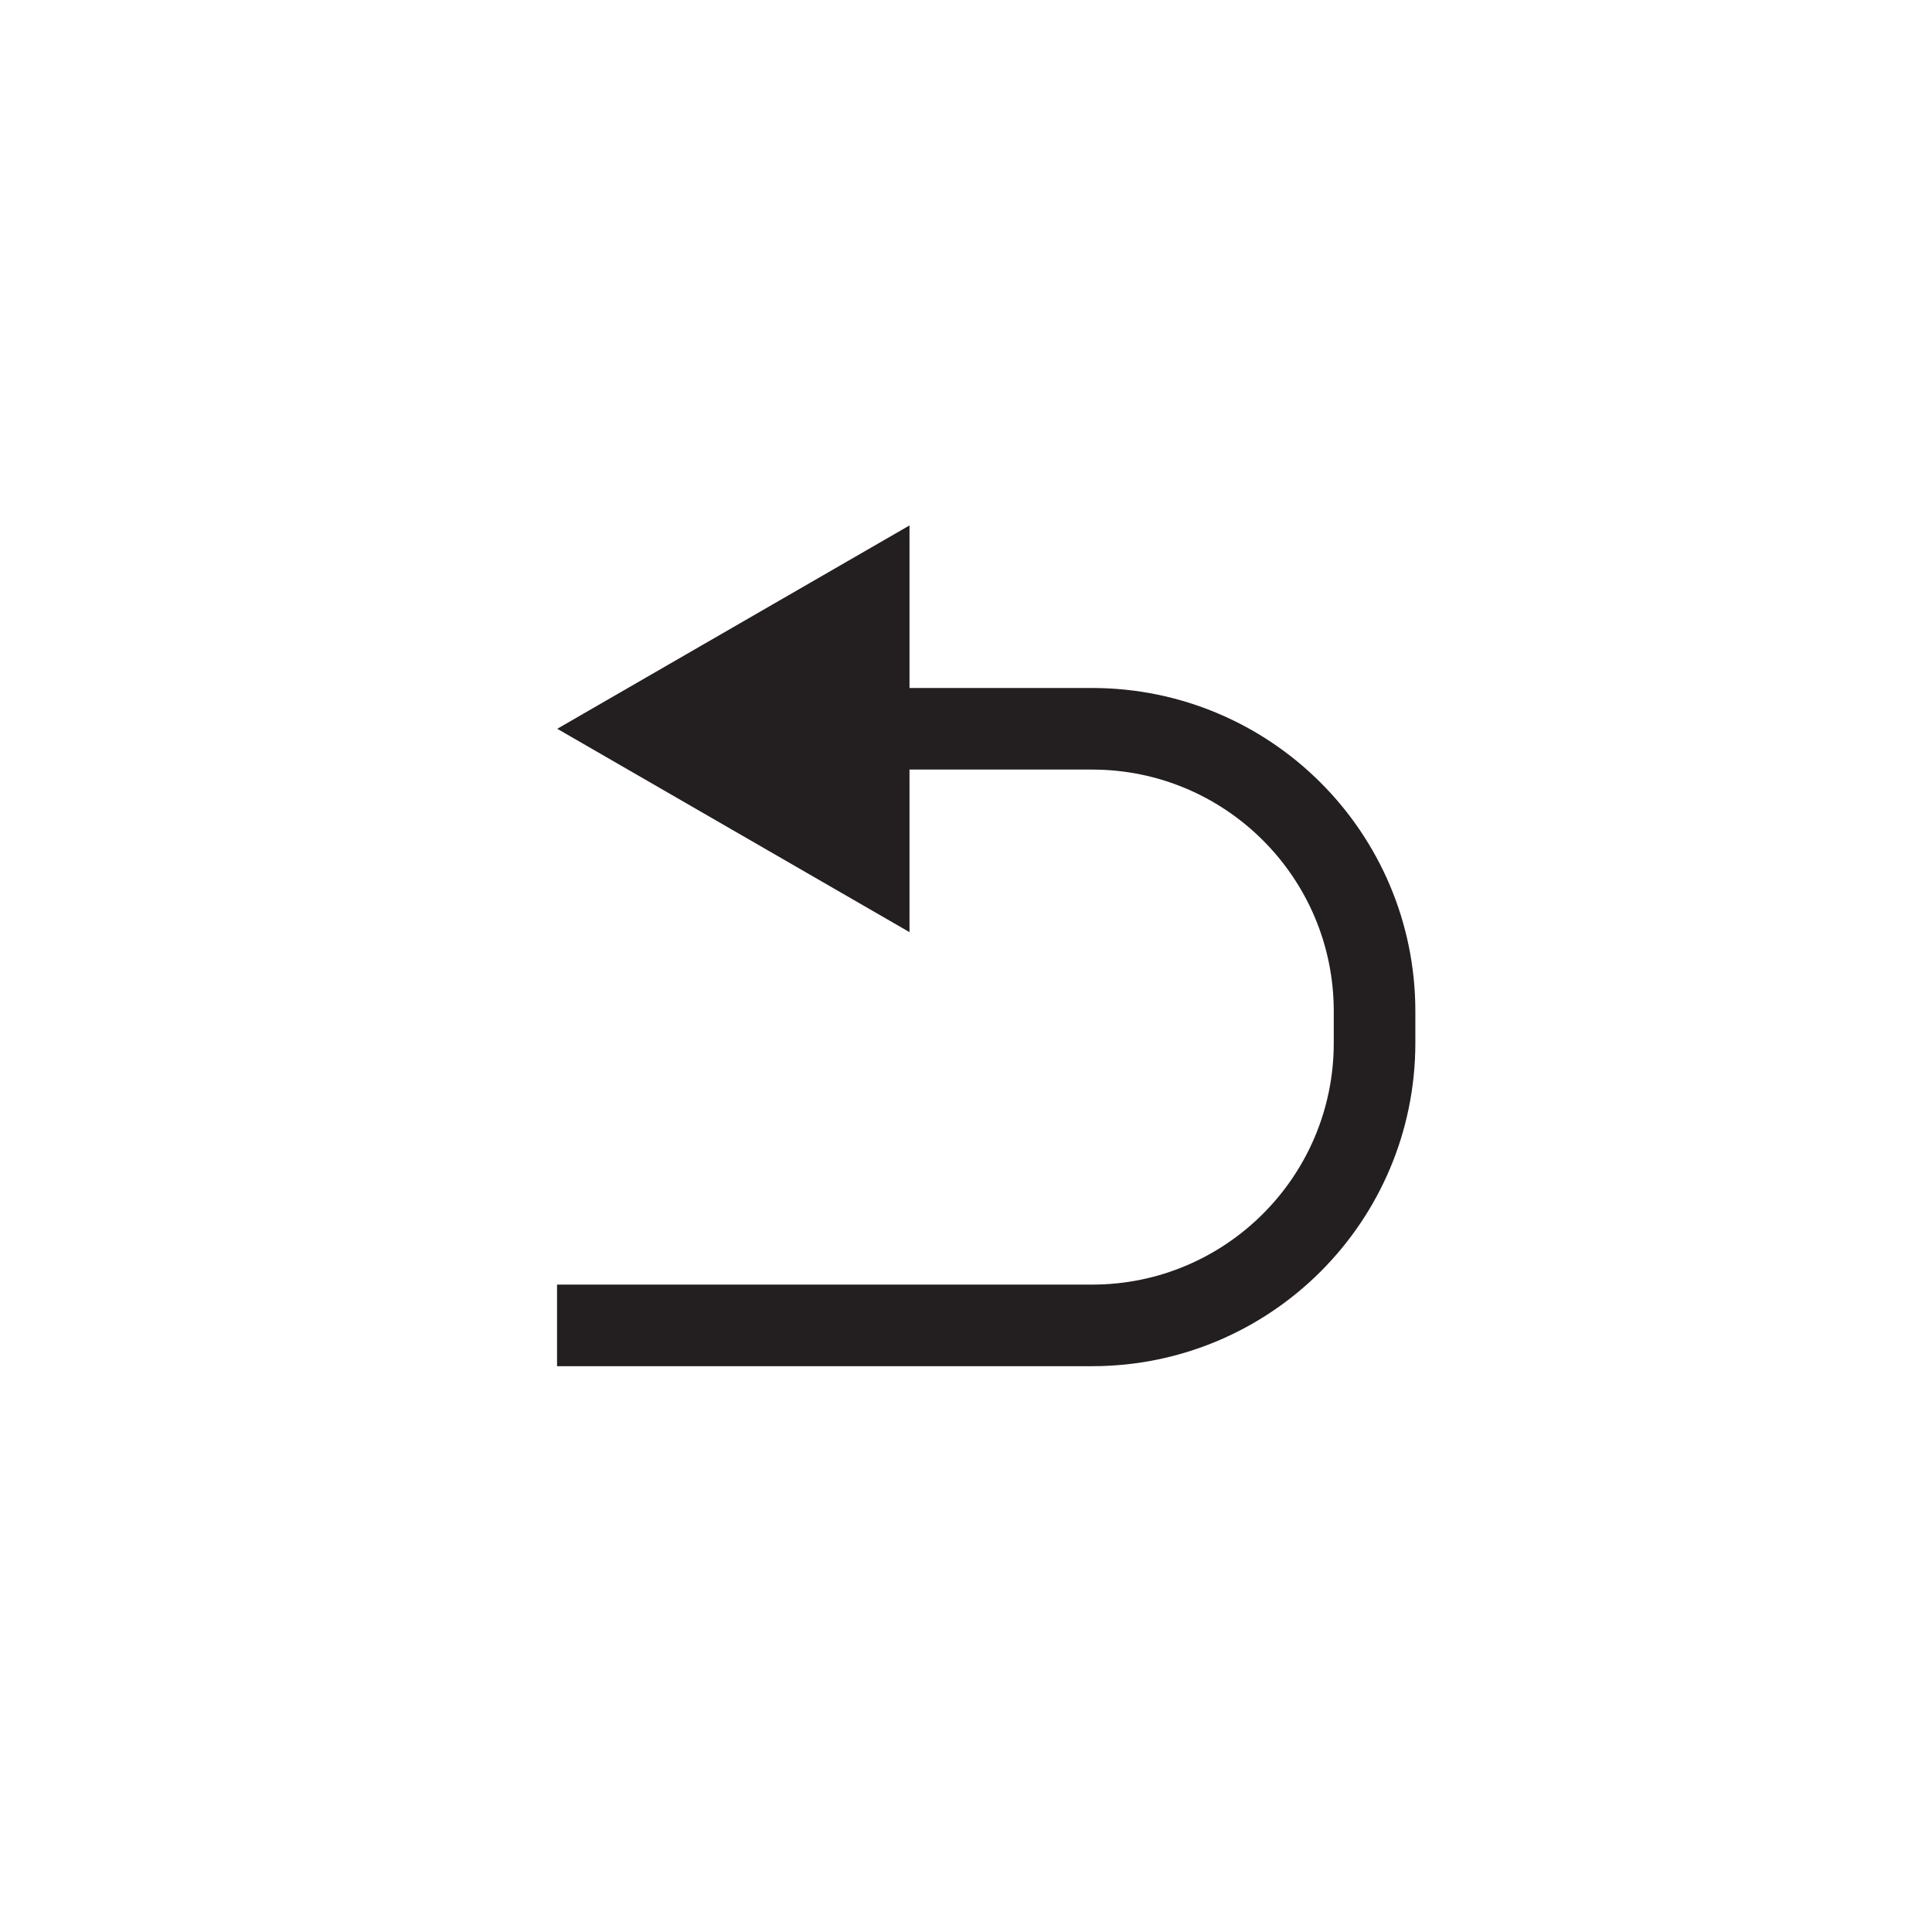
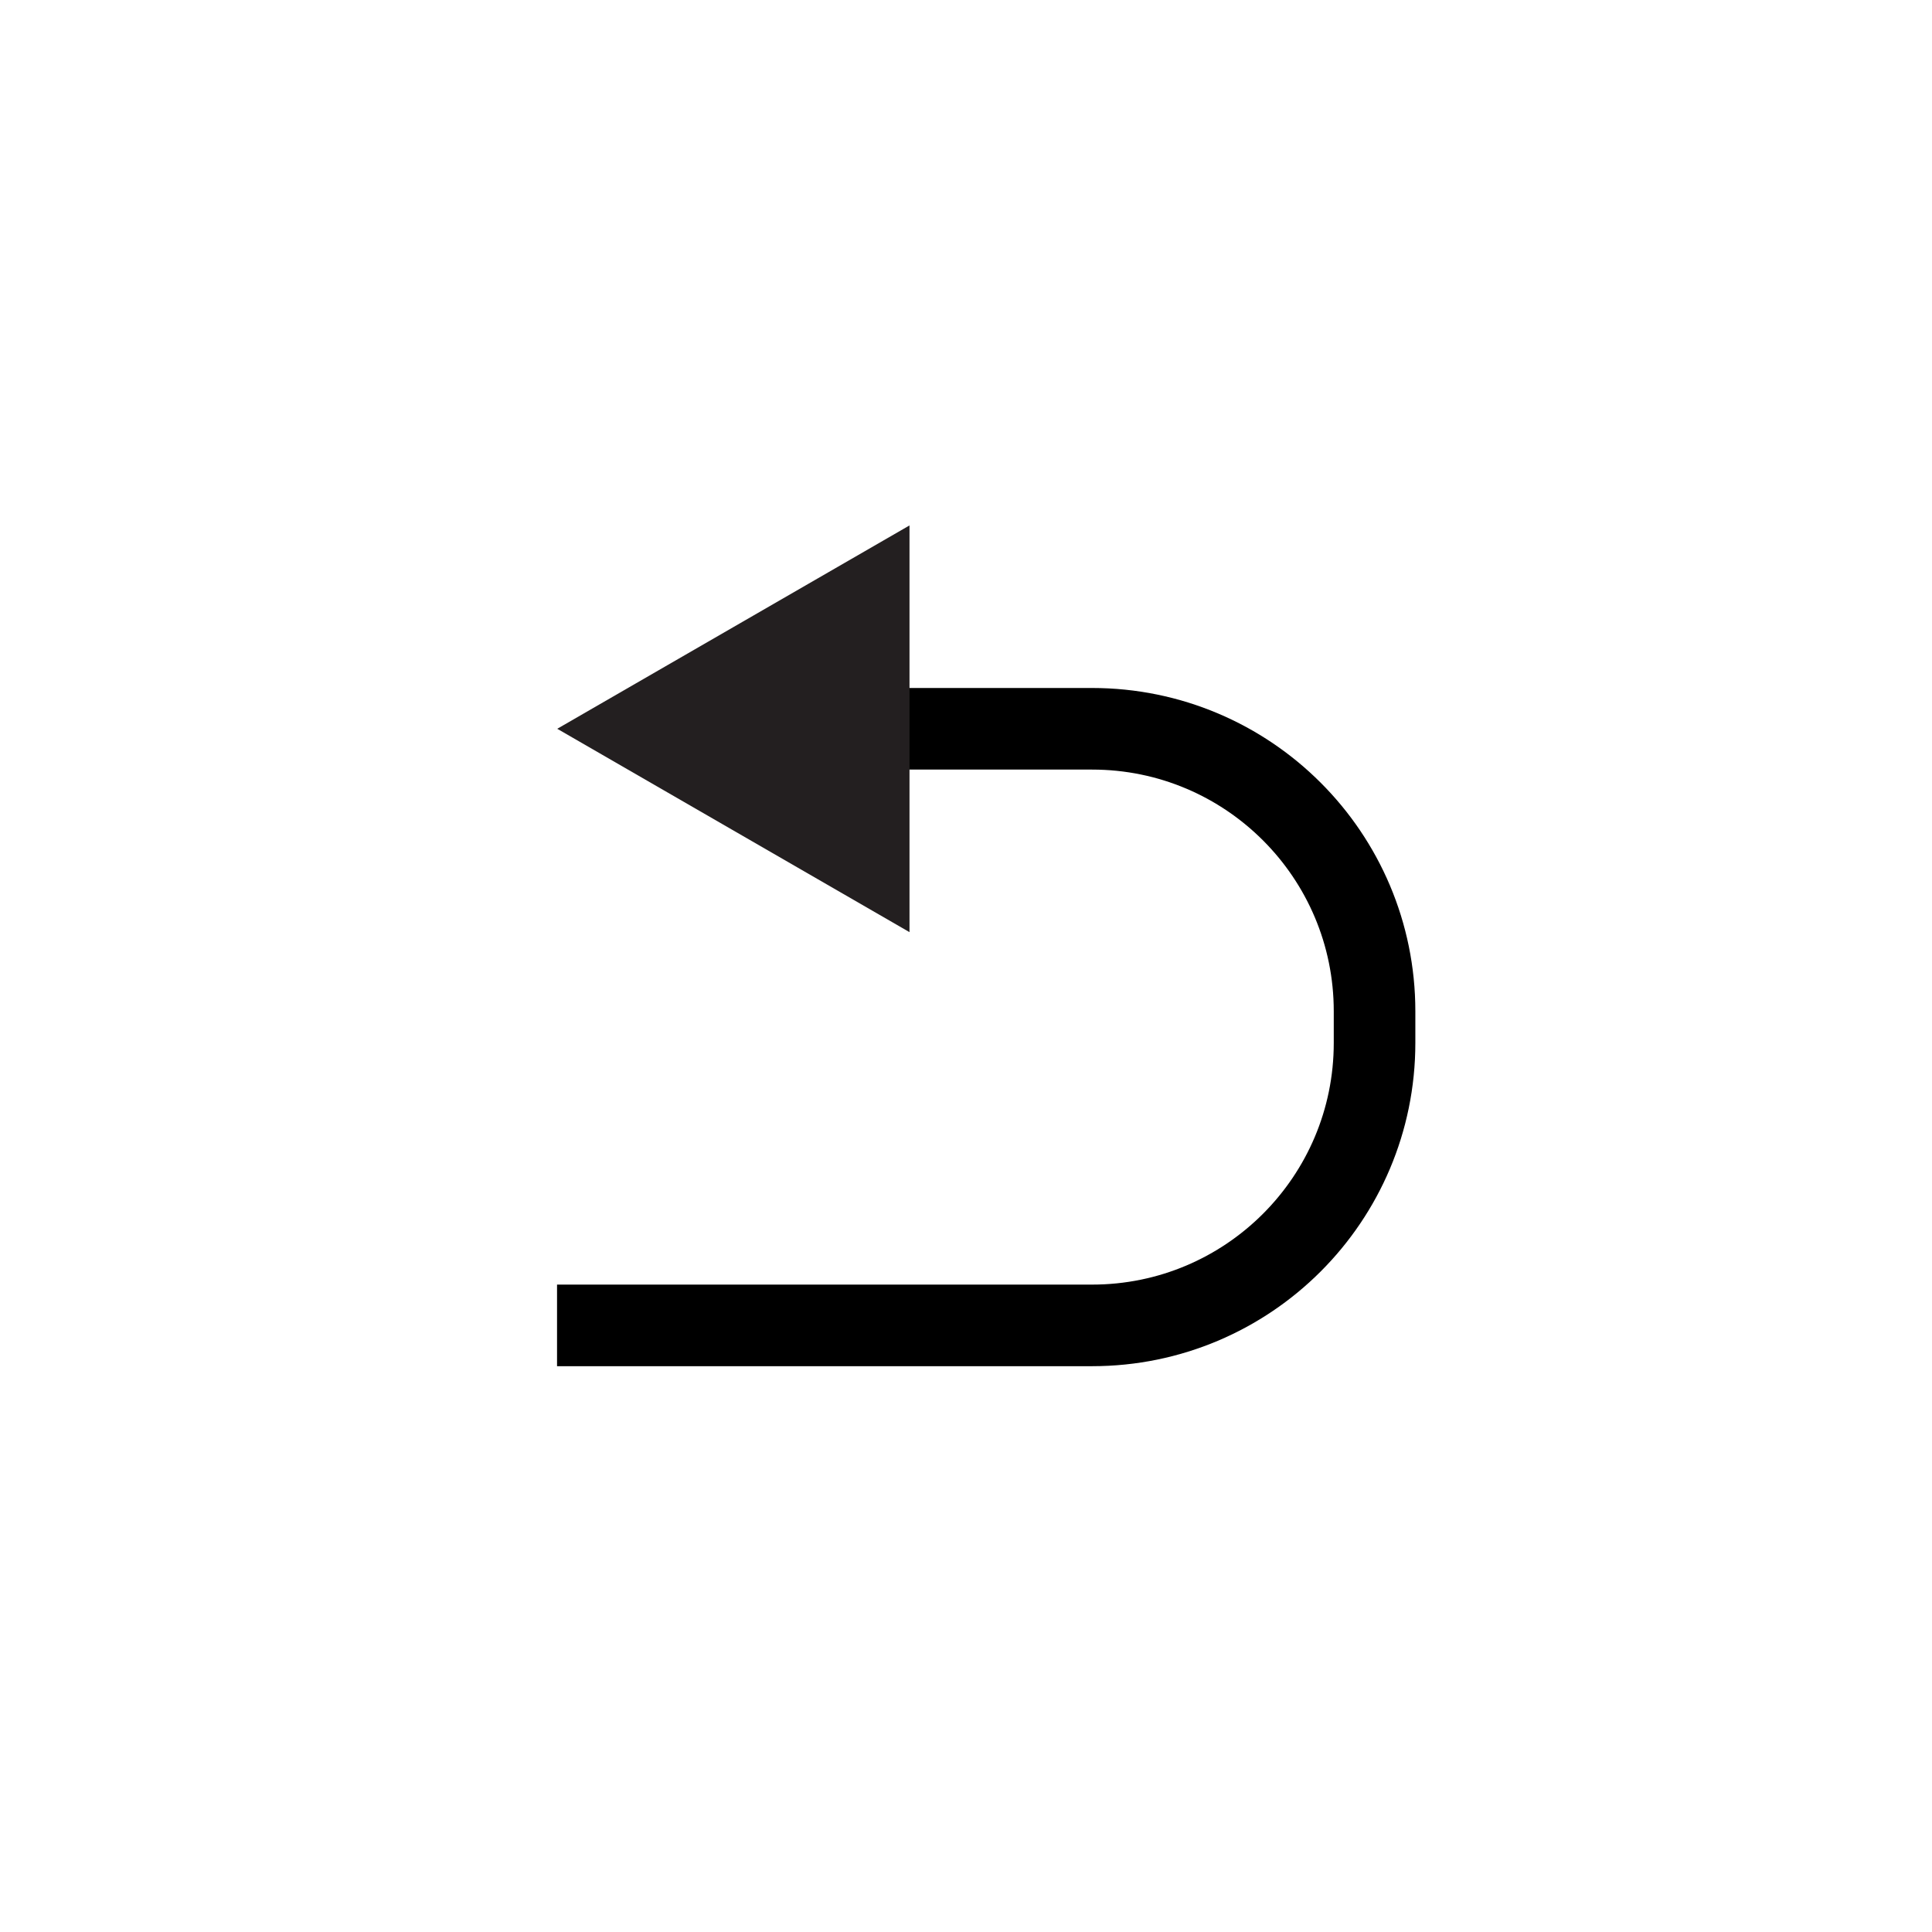
<svg xmlns="http://www.w3.org/2000/svg" id="icon-flip" viewBox="0 0 94.72 94.72" width="auto" height="100%">
  <defs>
-     <style>.cls-0{fill:#231f20;stroke-width:0}.cls-1{stroke:#231f20;stroke-miterlimit:10;stroke-linejoin:round;stroke-width:4px}.cls-2{fill:#231f20}</style>
+     <style>.cls-0{fill:#231f20;stroke-width:0}.cls-1{stroke:#000;stroke-miterlimit:10;stroke-linejoin:round;stroke-width:4px}.cls-2{fill:#000}</style>
  </defs>
  <path class="cls-1" d="M41.67 35.73h11.87c7.65 0 13.85 6.2 13.85 13.85v1.55c0 7.65-6.2 13.85-13.85 13.85H27.31" style="fill:none" />
  <path class="cls-0" d="m44.59 45.7-17.27-9.97 17.27-9.97V45.7z" />
</svg>
